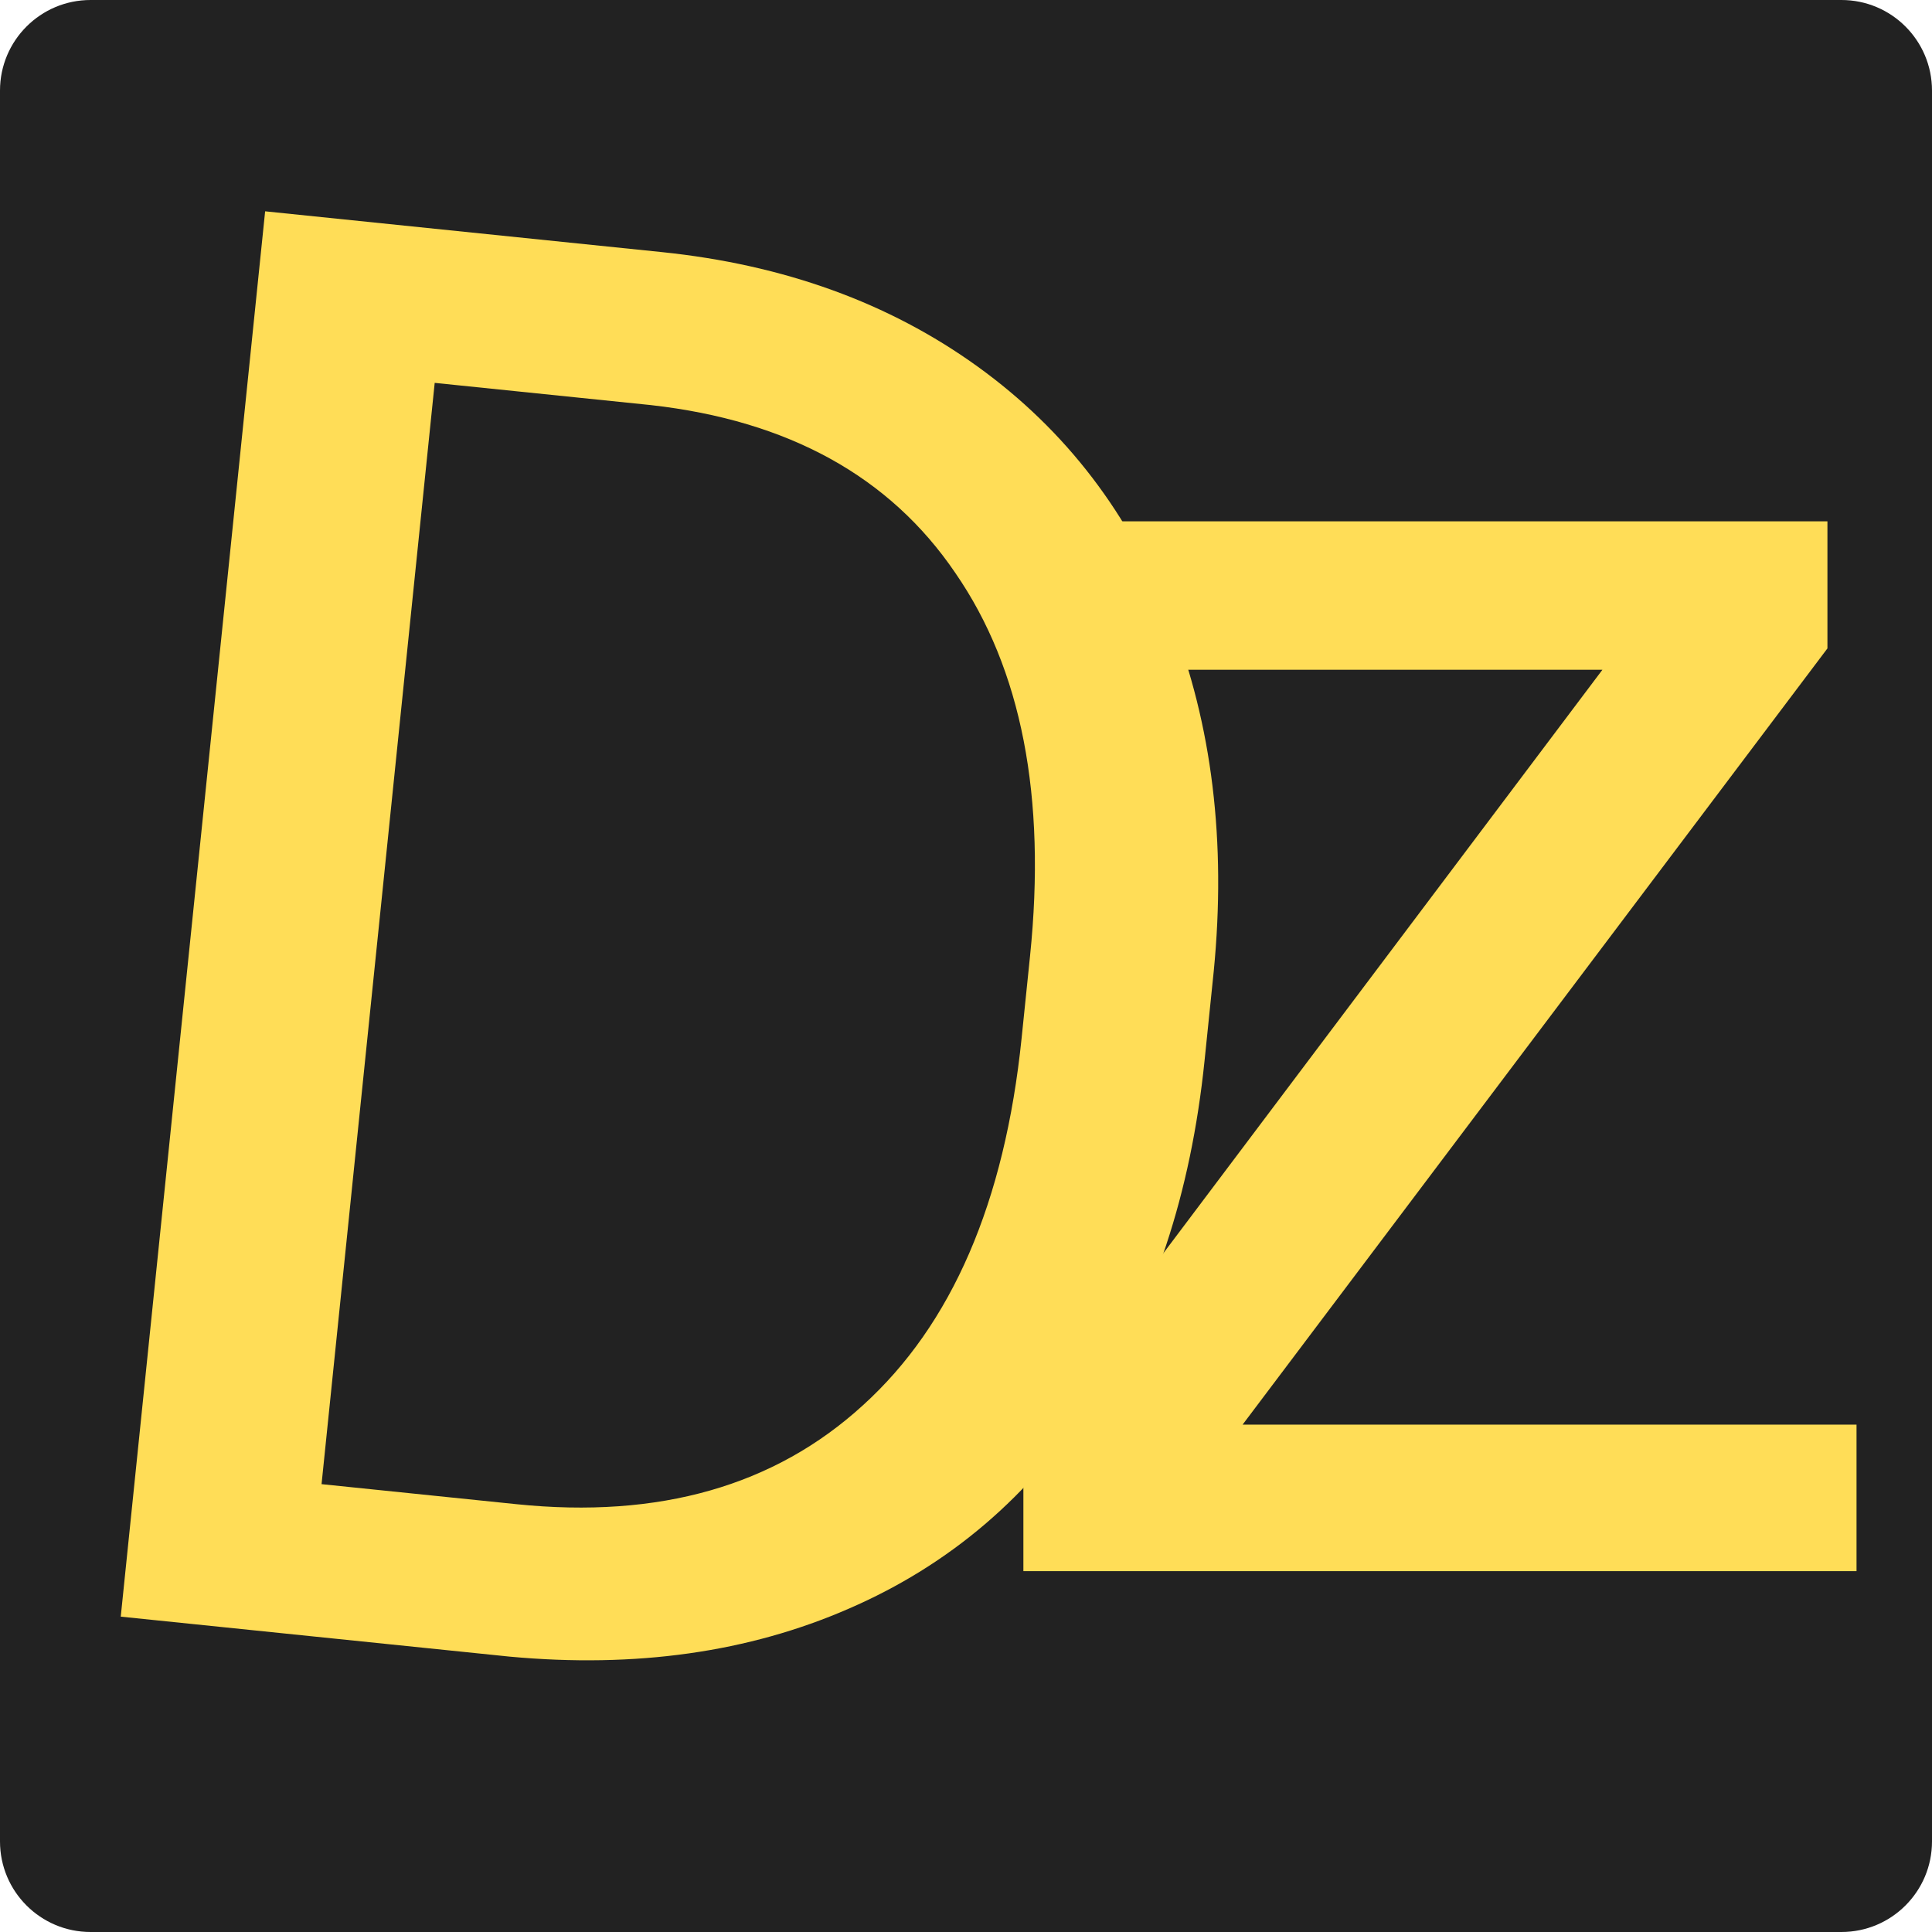
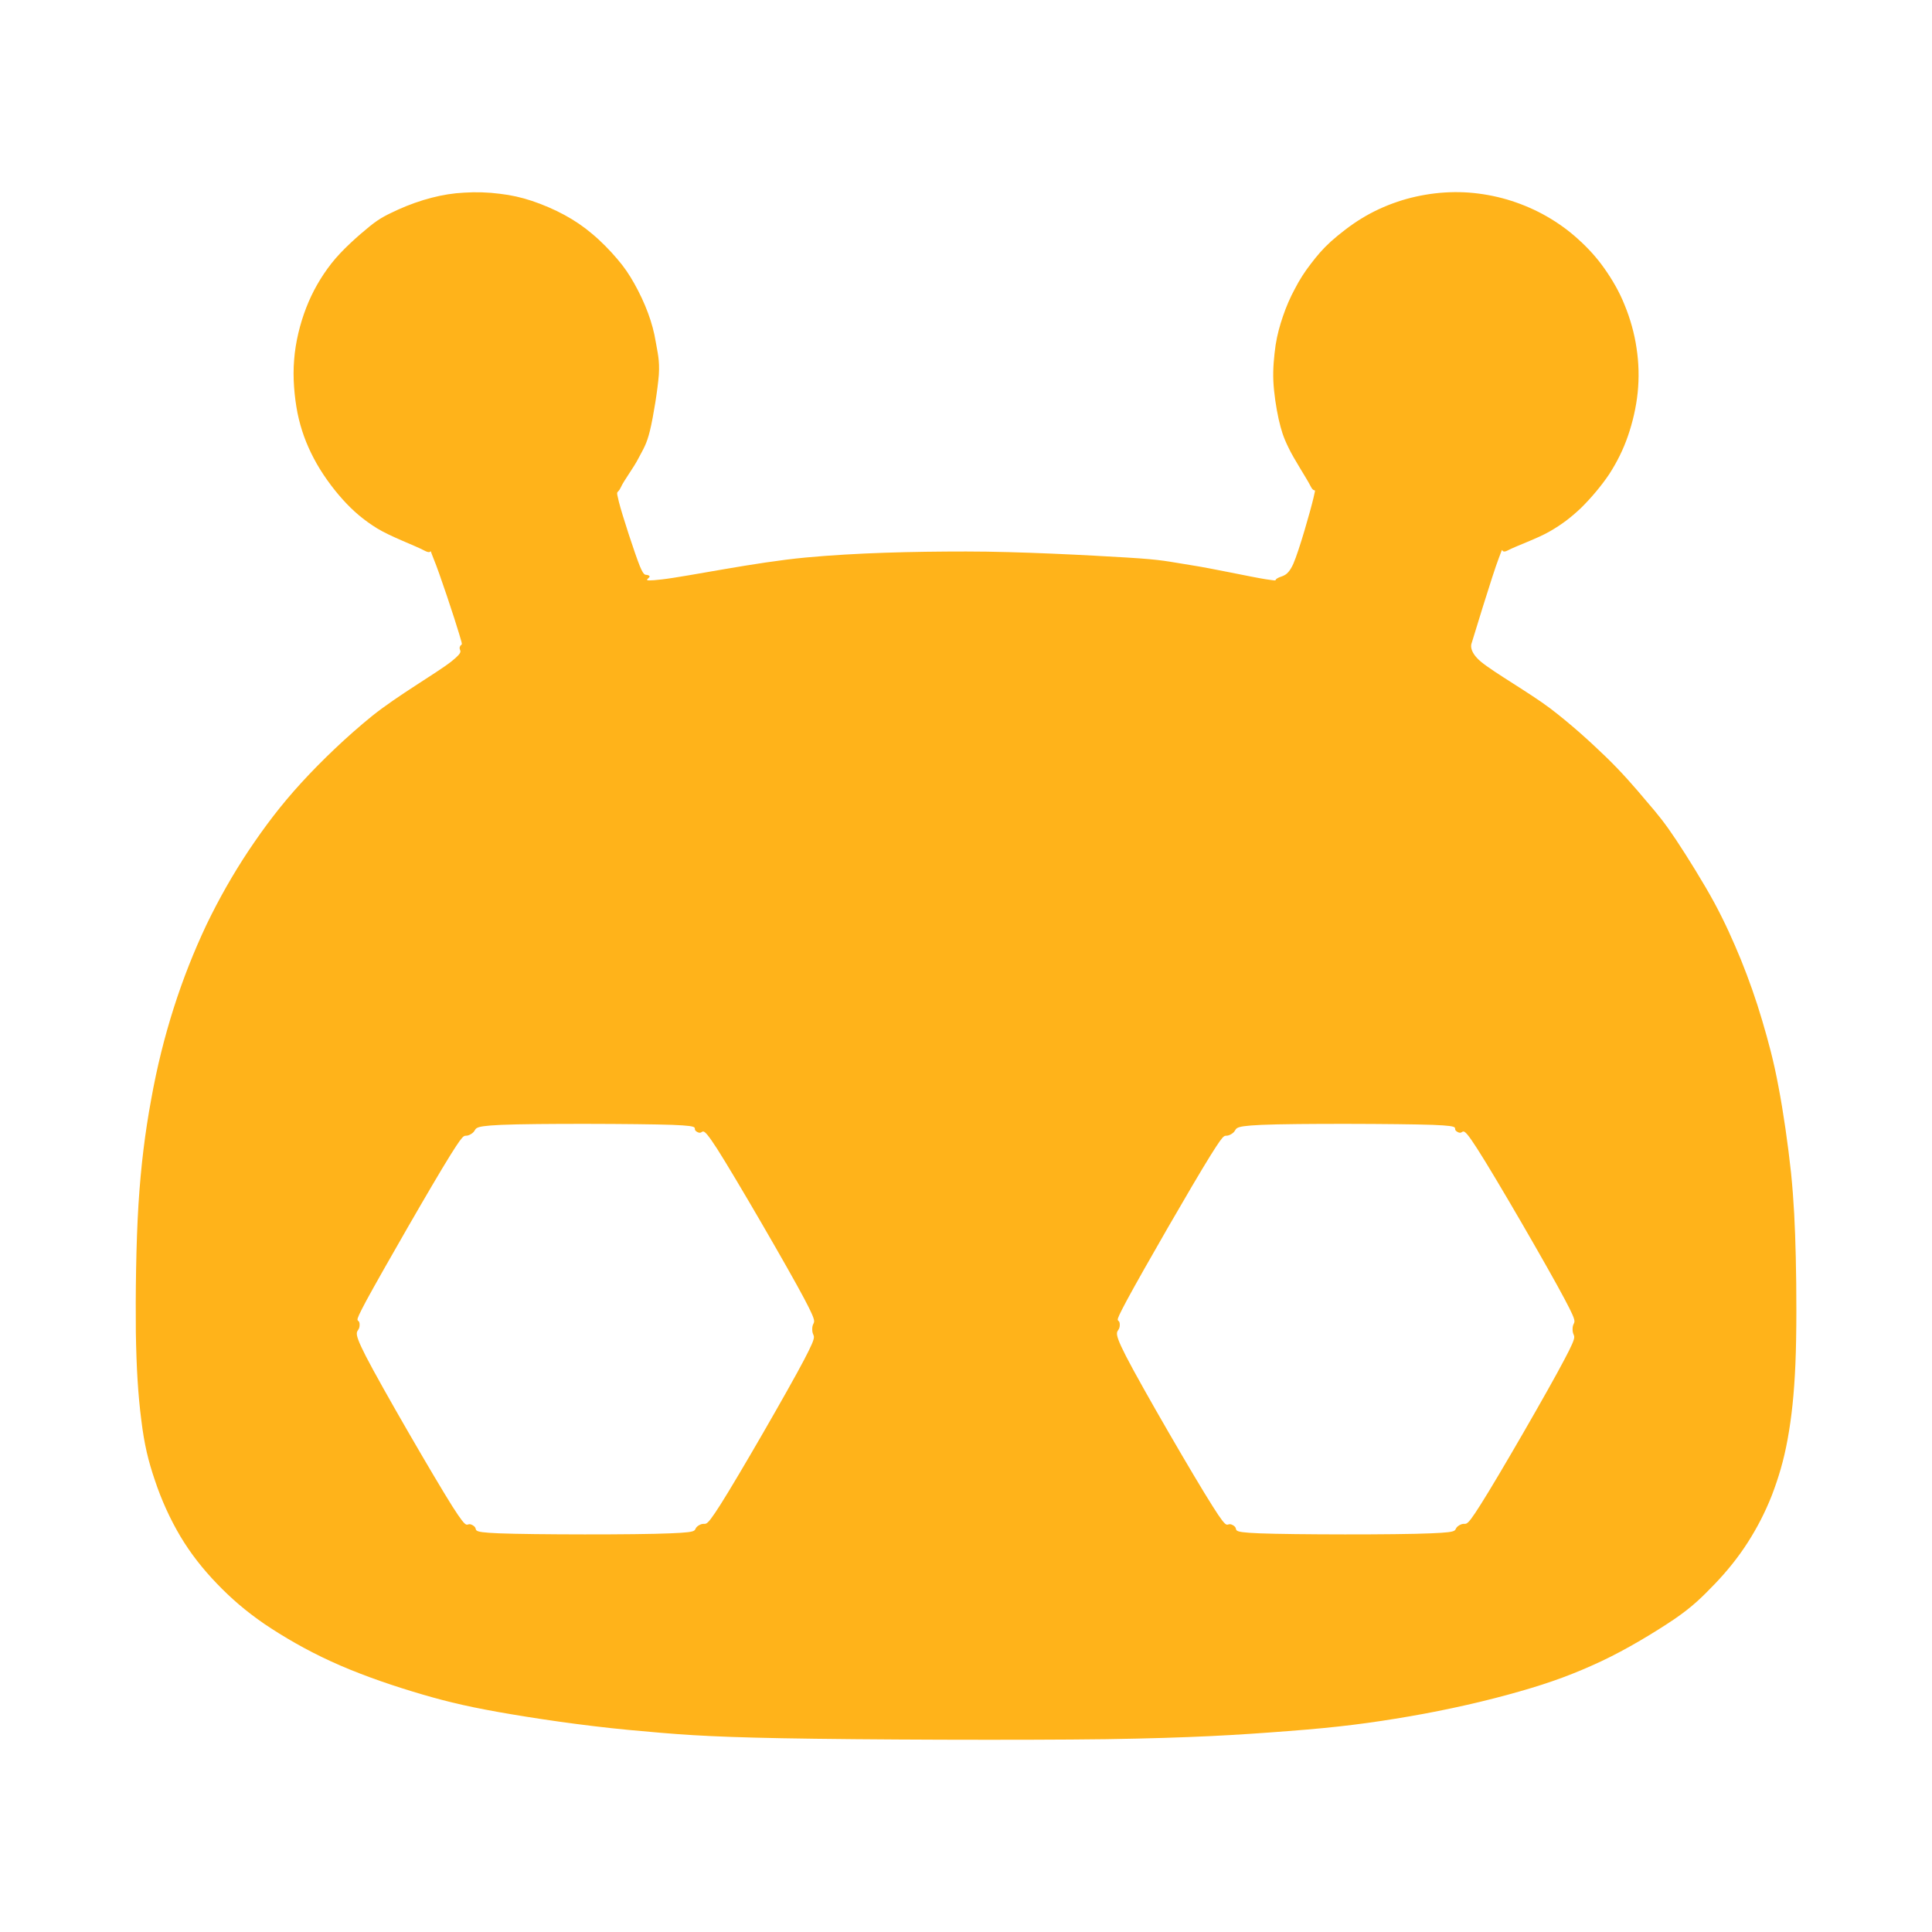
- <svg xmlns="http://www.w3.org/2000/svg" width="128" height="128" viewBox="0 0 128 128" fill="none">
-   <rect width="128" height="128" rx="6" fill="#222222" />
-   <path d="M82.325 94.386H123V104.093H67.802V95.351L106.164 44.374H68.381V34.538H121.072V42.959L82.325 94.386Z" fill="#FFDD57" />
-   <path d="M8 107.107L17.566 14L43.837 16.701C51.934 17.534 58.909 20.06 64.763 24.281C70.617 28.502 74.887 34.089 77.575 41.043C80.305 48.002 81.251 55.767 80.414 64.341L79.803 70.288C78.9 79.07 76.405 86.589 72.317 92.847C68.272 99.108 62.914 103.684 56.244 106.574C49.616 109.468 42.121 110.529 33.76 109.755L8 107.107ZM28.8 25.366L21.304 98.329L34.216 99.656C43.677 100.629 51.33 98.444 57.176 93.099C63.064 87.76 66.567 79.654 67.684 68.783L68.242 63.348C69.329 52.775 67.679 44.312 63.293 37.959C58.954 31.568 52.23 27.861 43.119 26.838L28.8 25.366Z" fill="#FFDD57" />
+ <svg xmlns="http://www.w3.org/2000/svg" viewBox="0 0 1024 1024">
+   <path fill="#FFB31A" fill-rule="evenodd" d="M72.0 706.1C72.3 725.1 73.2 739.6 74.9 752.7C76.5 765.8 78.6 774.3 82.1 784.6C85.5 794.9 90.2 805.2 95.6 814.3C101.1 823.5 107.5 831.6 115.0 839.4C122.4 847.1 130.1 853.8 140.1 860.7C150.2 867.5 162.2 874.5 175.3 880.5C188.3 886.5 203.7 892.0 218.5 896.5C233.3 901.0 245.0 904.0 264.1 907.4C283.3 910.8 308.2 914.5 333.2 916.9C358.3 919.2 372.1 920.5 414.3 921.3C456.5 922.1 541.8 922.4 586.5 921.8C631.3 921.1 656.0 919.6 682.8 917.5C709.5 915.5 726.7 913.2 747.1 909.7C767.5 906.2 788.4 901.4 805.4 896.5C822.3 891.7 834.8 887.0 848.5 880.6C862.2 874.2 877.3 865.0 887.4 858.2C897.5 851.3 902.5 846.1 909.0 839.4C915.5 832.6 921.3 825.4 926.3 817.6C931.3 809.8 935.5 801.7 939.1 792.6C942.6 783.4 945.4 774.3 947.5 762.7C949.6 751.1 950.9 739.1 951.6 723.1C952.3 707.0 952.2 683.2 951.8 666.3C951.4 649.5 950.8 636.8 949.3 621.7C947.7 606.7 945.2 589.3 942.6 575.8C940.1 562.3 937.3 552.1 934.0 540.9C930.7 529.7 926.9 519.0 922.7 508.6C918.4 498.2 914.3 489.0 908.6 478.4C902.9 467.9 894.3 454.1 888.4 445.2C882.4 436.2 879.0 432.0 872.7 424.7C866.5 417.3 859.5 409.2 851.0 401.0C842.5 392.8 832.7 383.9 821.7 375.5C810.7 367.2 791.9 356.5 784.9 350.7C778.0 344.9 780.0 340.9 780.0 340.9C780.0 340.9 791.2 304.0 794.4 295.8C797.6 287.6 794.5 294.1 799.0 291.8C803.5 289.4 815.0 285.4 821.5 281.6C827.9 277.9 832.6 274.3 837.9 269.3C843.1 264.2 848.8 257.5 853.0 251.2C857.1 244.8 860.3 238.4 862.8 231.2C865.3 224.0 867.2 215.9 868.0 208.1C868.8 200.3 868.6 192.2 867.4 184.5C866.3 176.8 864.0 168.7 861.1 161.7C858.3 154.6 854.4 148.0 850.3 142.2C846.2 136.4 841.7 131.5 836.6 126.9C831.6 122.3 825.9 118.2 820.0 114.8C814.1 111.4 807.7 108.6 801.2 106.5C794.7 104.4 787.9 103.0 781.1 102.3C774.3 101.6 767.3 101.7 760.5 102.5C753.8 103.3 746.9 104.8 740.5 107.0C734.0 109.2 727.7 112.1 721.8 115.7C716.0 119.2 709.9 124.0 705.4 128.0C700.9 132.1 698.0 135.6 694.8 139.8C691.6 143.9 688.7 148.4 686.3 153.1C683.8 157.7 681.7 162.6 680.0 167.6C678.3 172.6 677.0 177.2 676.1 182.9C675.3 188.7 674.6 195.3 674.9 201.9C675.2 208.4 676.4 216.2 677.7 222.1C679.1 228.0 680.0 231.3 682.9 237.2C685.7 243.2 692.5 253.4 694.7 257.8C696.9 262.2 697.7 257.0 696.2 263.8C694.6 270.6 688.6 291.7 685.5 298.8C682.3 305.9 679.6 305.0 677.2 306.4C674.7 307.7 678.5 308.1 670.8 307.0C663.1 305.8 643.2 301.4 631.0 299.5C618.7 297.6 617.0 296.7 597.2 295.5C577.3 294.3 540.4 292.3 512.1 292.3C483.7 292.3 453.9 293.0 427.0 295.5C400.2 298.0 364.7 305.5 350.8 307.1C337.0 308.7 346.0 306.3 344.0 305.1C342.1 303.9 341.8 306.5 339.1 300.0C336.5 293.5 329.7 272.8 328.0 265.9C326.3 258.9 327.2 262.3 329.0 258.4C330.7 254.6 335.8 248.0 338.4 242.9C341.0 237.9 342.7 235.6 344.5 228.2C346.3 220.8 348.6 206.4 349.2 198.6C349.7 190.8 348.5 186.8 347.6 181.4C346.7 175.9 345.4 171.2 343.5 166.0C341.6 160.8 338.9 155.1 336.2 150.3C333.5 145.5 330.9 141.6 327.1 137.2C323.4 132.8 318.4 127.7 313.8 123.9C309.2 120.0 304.6 116.9 299.3 114.0C294.0 111.1 287.7 108.4 282.0 106.5C276.3 104.6 270.9 103.4 264.9 102.7C258.9 101.9 252.1 101.7 246.1 102.1C240.1 102.4 234.6 103.3 228.8 104.8C222.9 106.3 216.5 108.6 211.0 111.1C205.5 113.7 201.8 115.2 195.9 120.0C190.0 124.8 181.2 132.5 175.6 139.7C170.0 146.9 165.6 154.6 162.3 163.1C159.0 171.6 156.6 181.4 155.9 190.7C155.1 200.0 156.0 210.3 157.7 219.0C159.5 227.7 162.3 235.3 166.3 242.9C170.3 250.6 176.1 258.6 181.7 264.8C187.3 271.0 192.6 275.5 199.8 280.0C207.1 284.5 220.1 289.2 225.1 291.9C230.1 294.5 226.8 288.7 229.8 296.1C232.9 303.5 241.1 328.3 243.4 336.1C245.8 343.9 244.5 340.5 243.7 342.9C243.0 345.3 246.8 344.6 239.1 350.7C231.3 356.8 210.5 368.8 197.2 379.5C184.0 390.2 170.5 403.1 159.7 414.9C148.8 426.8 140.4 438.0 132.0 450.5C123.6 463.1 116.1 476.3 109.4 490.2C102.8 504.2 97.0 518.8 92.1 534.2C87.2 549.6 83.2 565.5 80.1 582.9C76.9 600.2 74.7 617.8 73.4 638.3C72.1 658.9 71.8 687.0 72.0 706.1ZM426.2 720.7C418.1 736.2 391.2 782.8 381.9 797.4C372.6 812.0 375.0 805.9 370.5 808.4C366.1 811.0 373.0 812.0 355.3 812.7C337.7 813.5 282.1 813.4 264.6 812.7C247.2 812.0 254.7 810.8 250.5 808.4C246.4 806.0 249.2 813.2 239.7 798.3C230.3 783.4 202.1 734.8 193.9 718.8C185.7 702.8 190.5 707.3 190.6 702.3C190.7 697.4 186.3 704.1 194.3 689.1C202.4 674.2 229.4 627.1 238.6 612.4C247.8 597.7 245.1 603.8 249.6 601.1C254.1 598.4 247.9 597.0 265.7 596.2C283.5 595.4 339.1 595.6 356.4 596.2C373.7 596.9 365.7 597.9 369.6 600.0C373.6 602.1 370.6 594.2 380.1 608.9C389.5 623.6 417.8 672.3 426.2 688.2C434.6 704.1 430.5 699.0 430.5 704.5C430.5 709.9 434.3 705.2 426.2 720.7ZM829.1 720.7C821.0 736.2 794.1 782.8 784.8 797.4C775.6 812.0 777.9 805.9 773.5 808.4C769.1 811.0 775.9 812.0 758.3 812.7C740.6 813.5 685.1 813.4 667.6 812.7C650.1 812.0 657.6 810.8 653.5 808.4C649.3 806.0 652.1 813.2 642.7 798.3C633.2 783.4 605.0 734.8 596.8 718.8C588.6 702.8 593.4 707.3 593.5 702.3C593.6 697.4 589.3 704.1 597.3 689.1C605.3 674.2 632.4 627.1 641.6 612.4C650.8 597.7 648.0 603.8 652.6 601.1C657.1 598.4 650.9 597.0 668.7 596.2C686.5 595.4 742.0 595.6 759.4 596.2C776.7 596.9 768.6 597.9 772.6 600.0C776.5 602.1 773.6 594.2 783.0 608.9C792.5 623.6 820.7 672.3 829.1 688.2C837.6 704.1 833.5 699.0 833.5 704.5C833.5 709.9 837.3 705.2 829.1 720.7Z" />
</svg>
